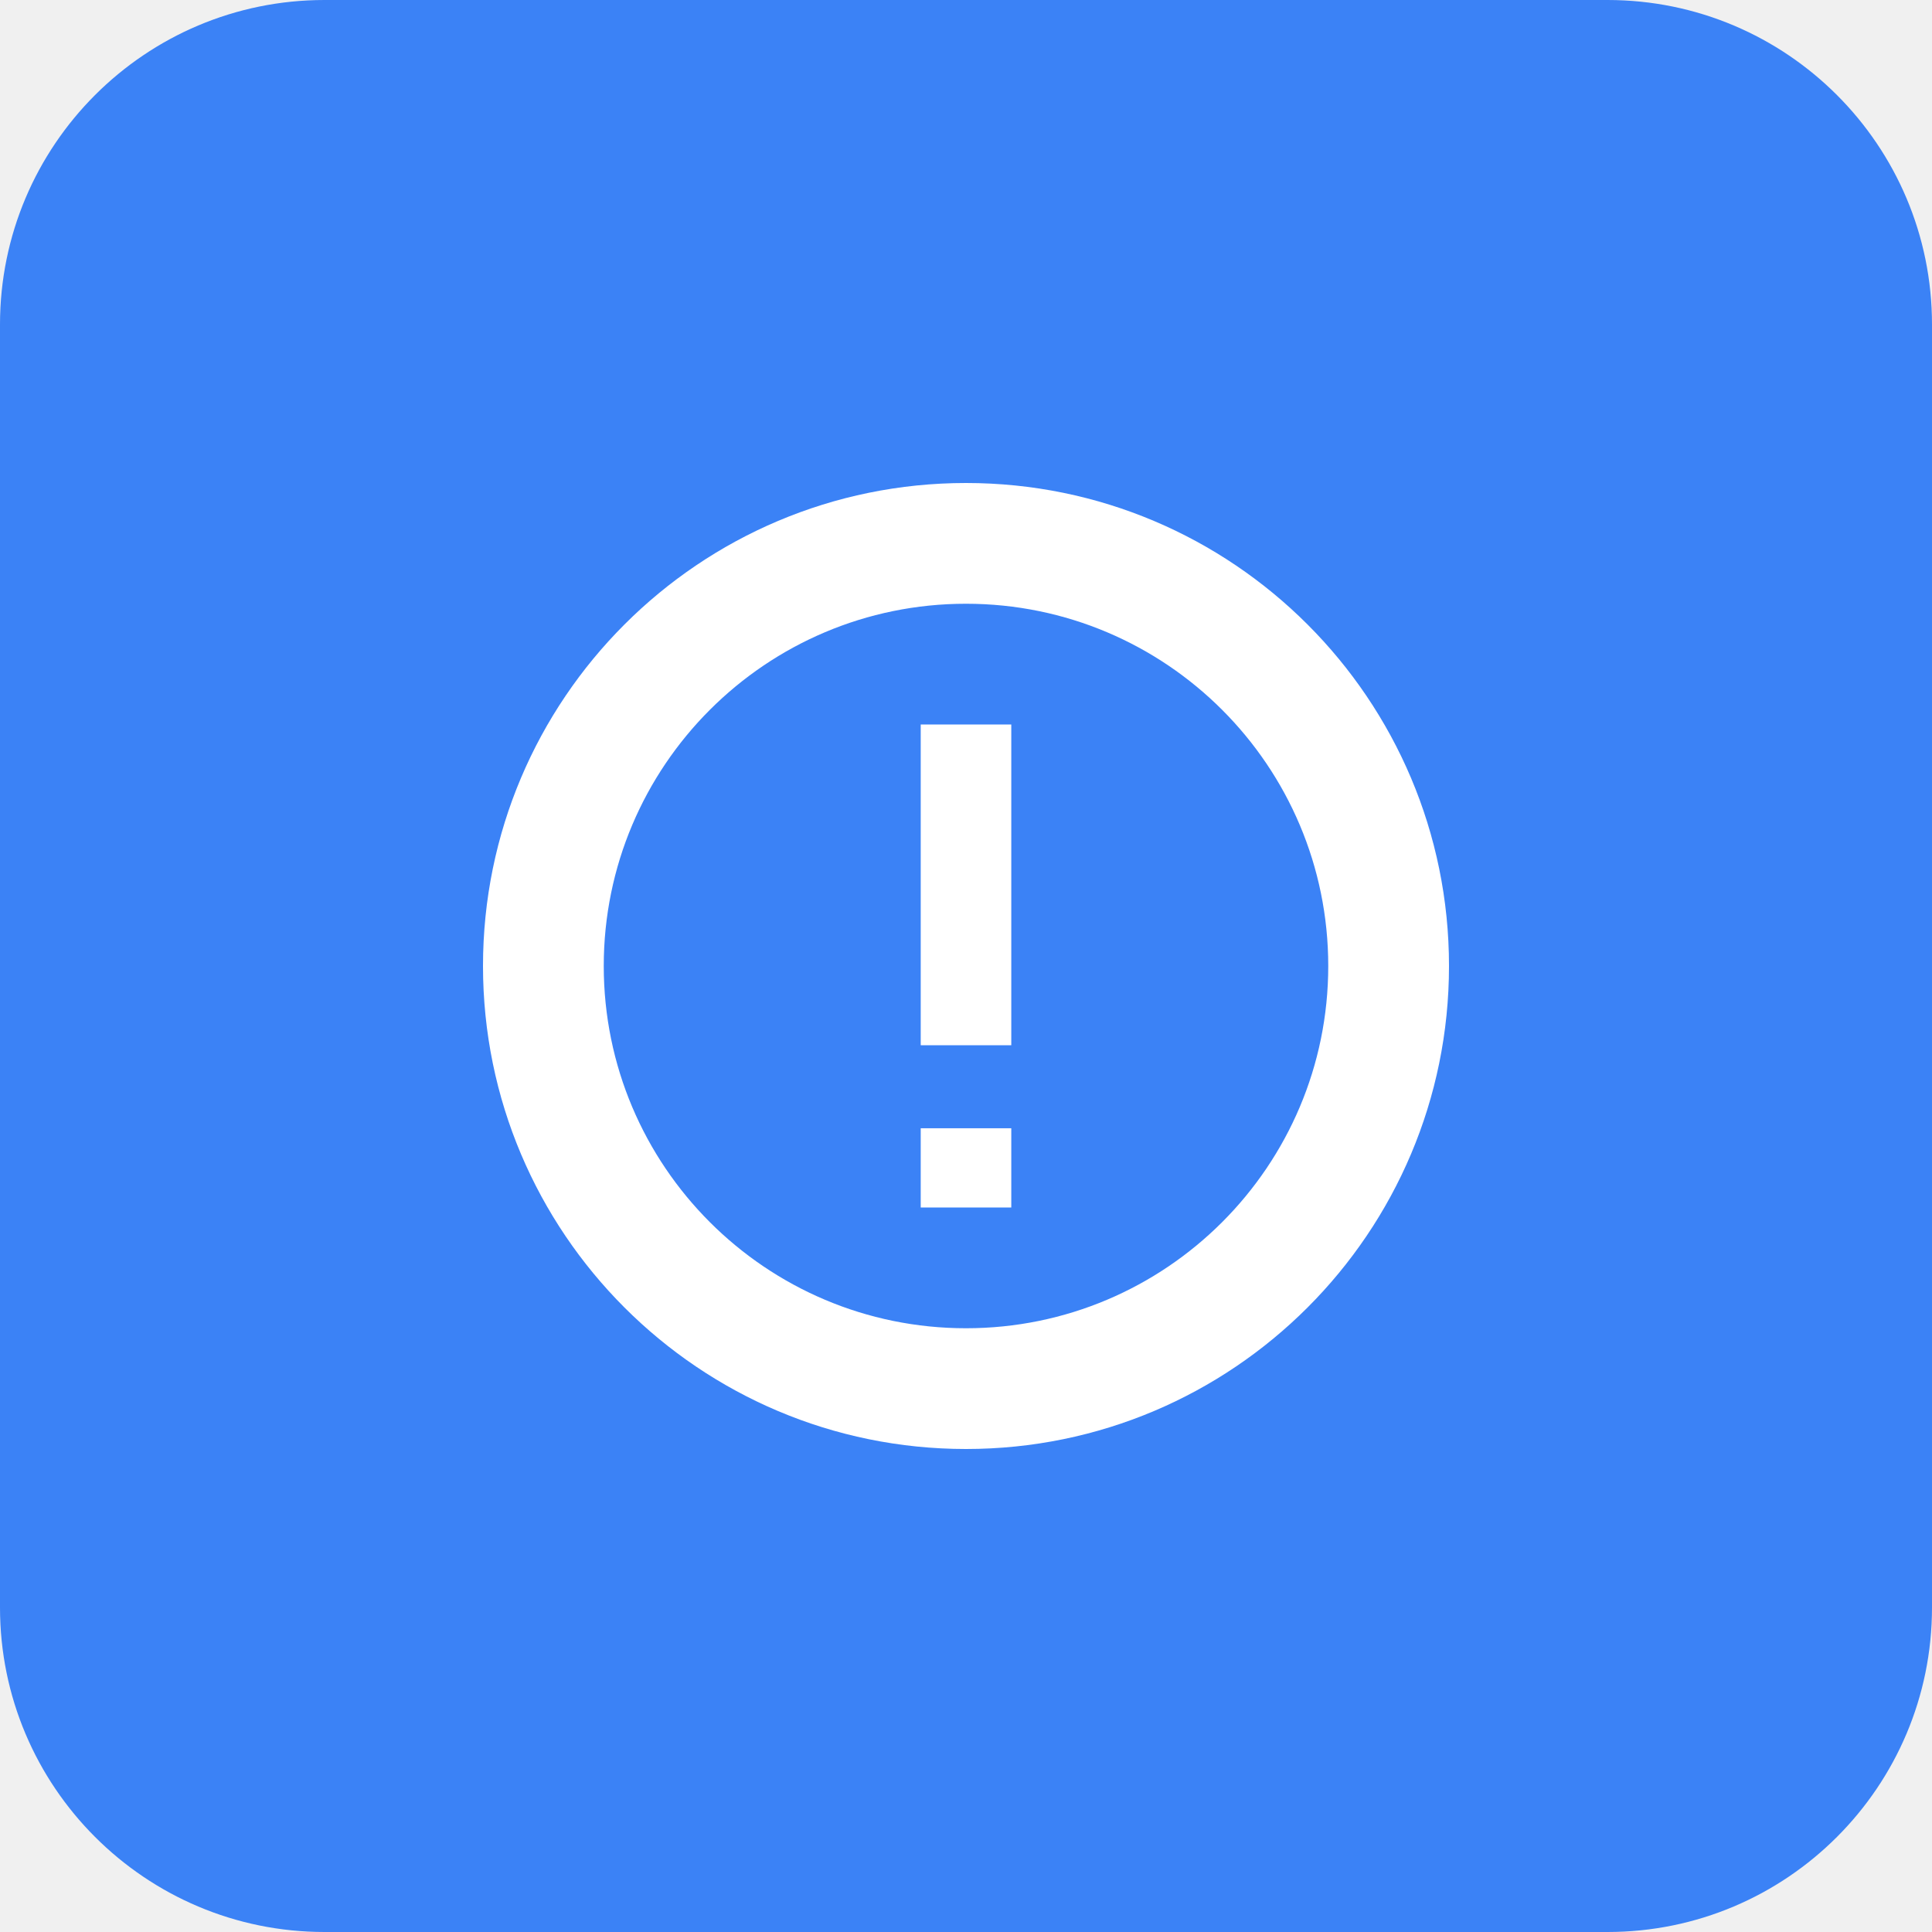
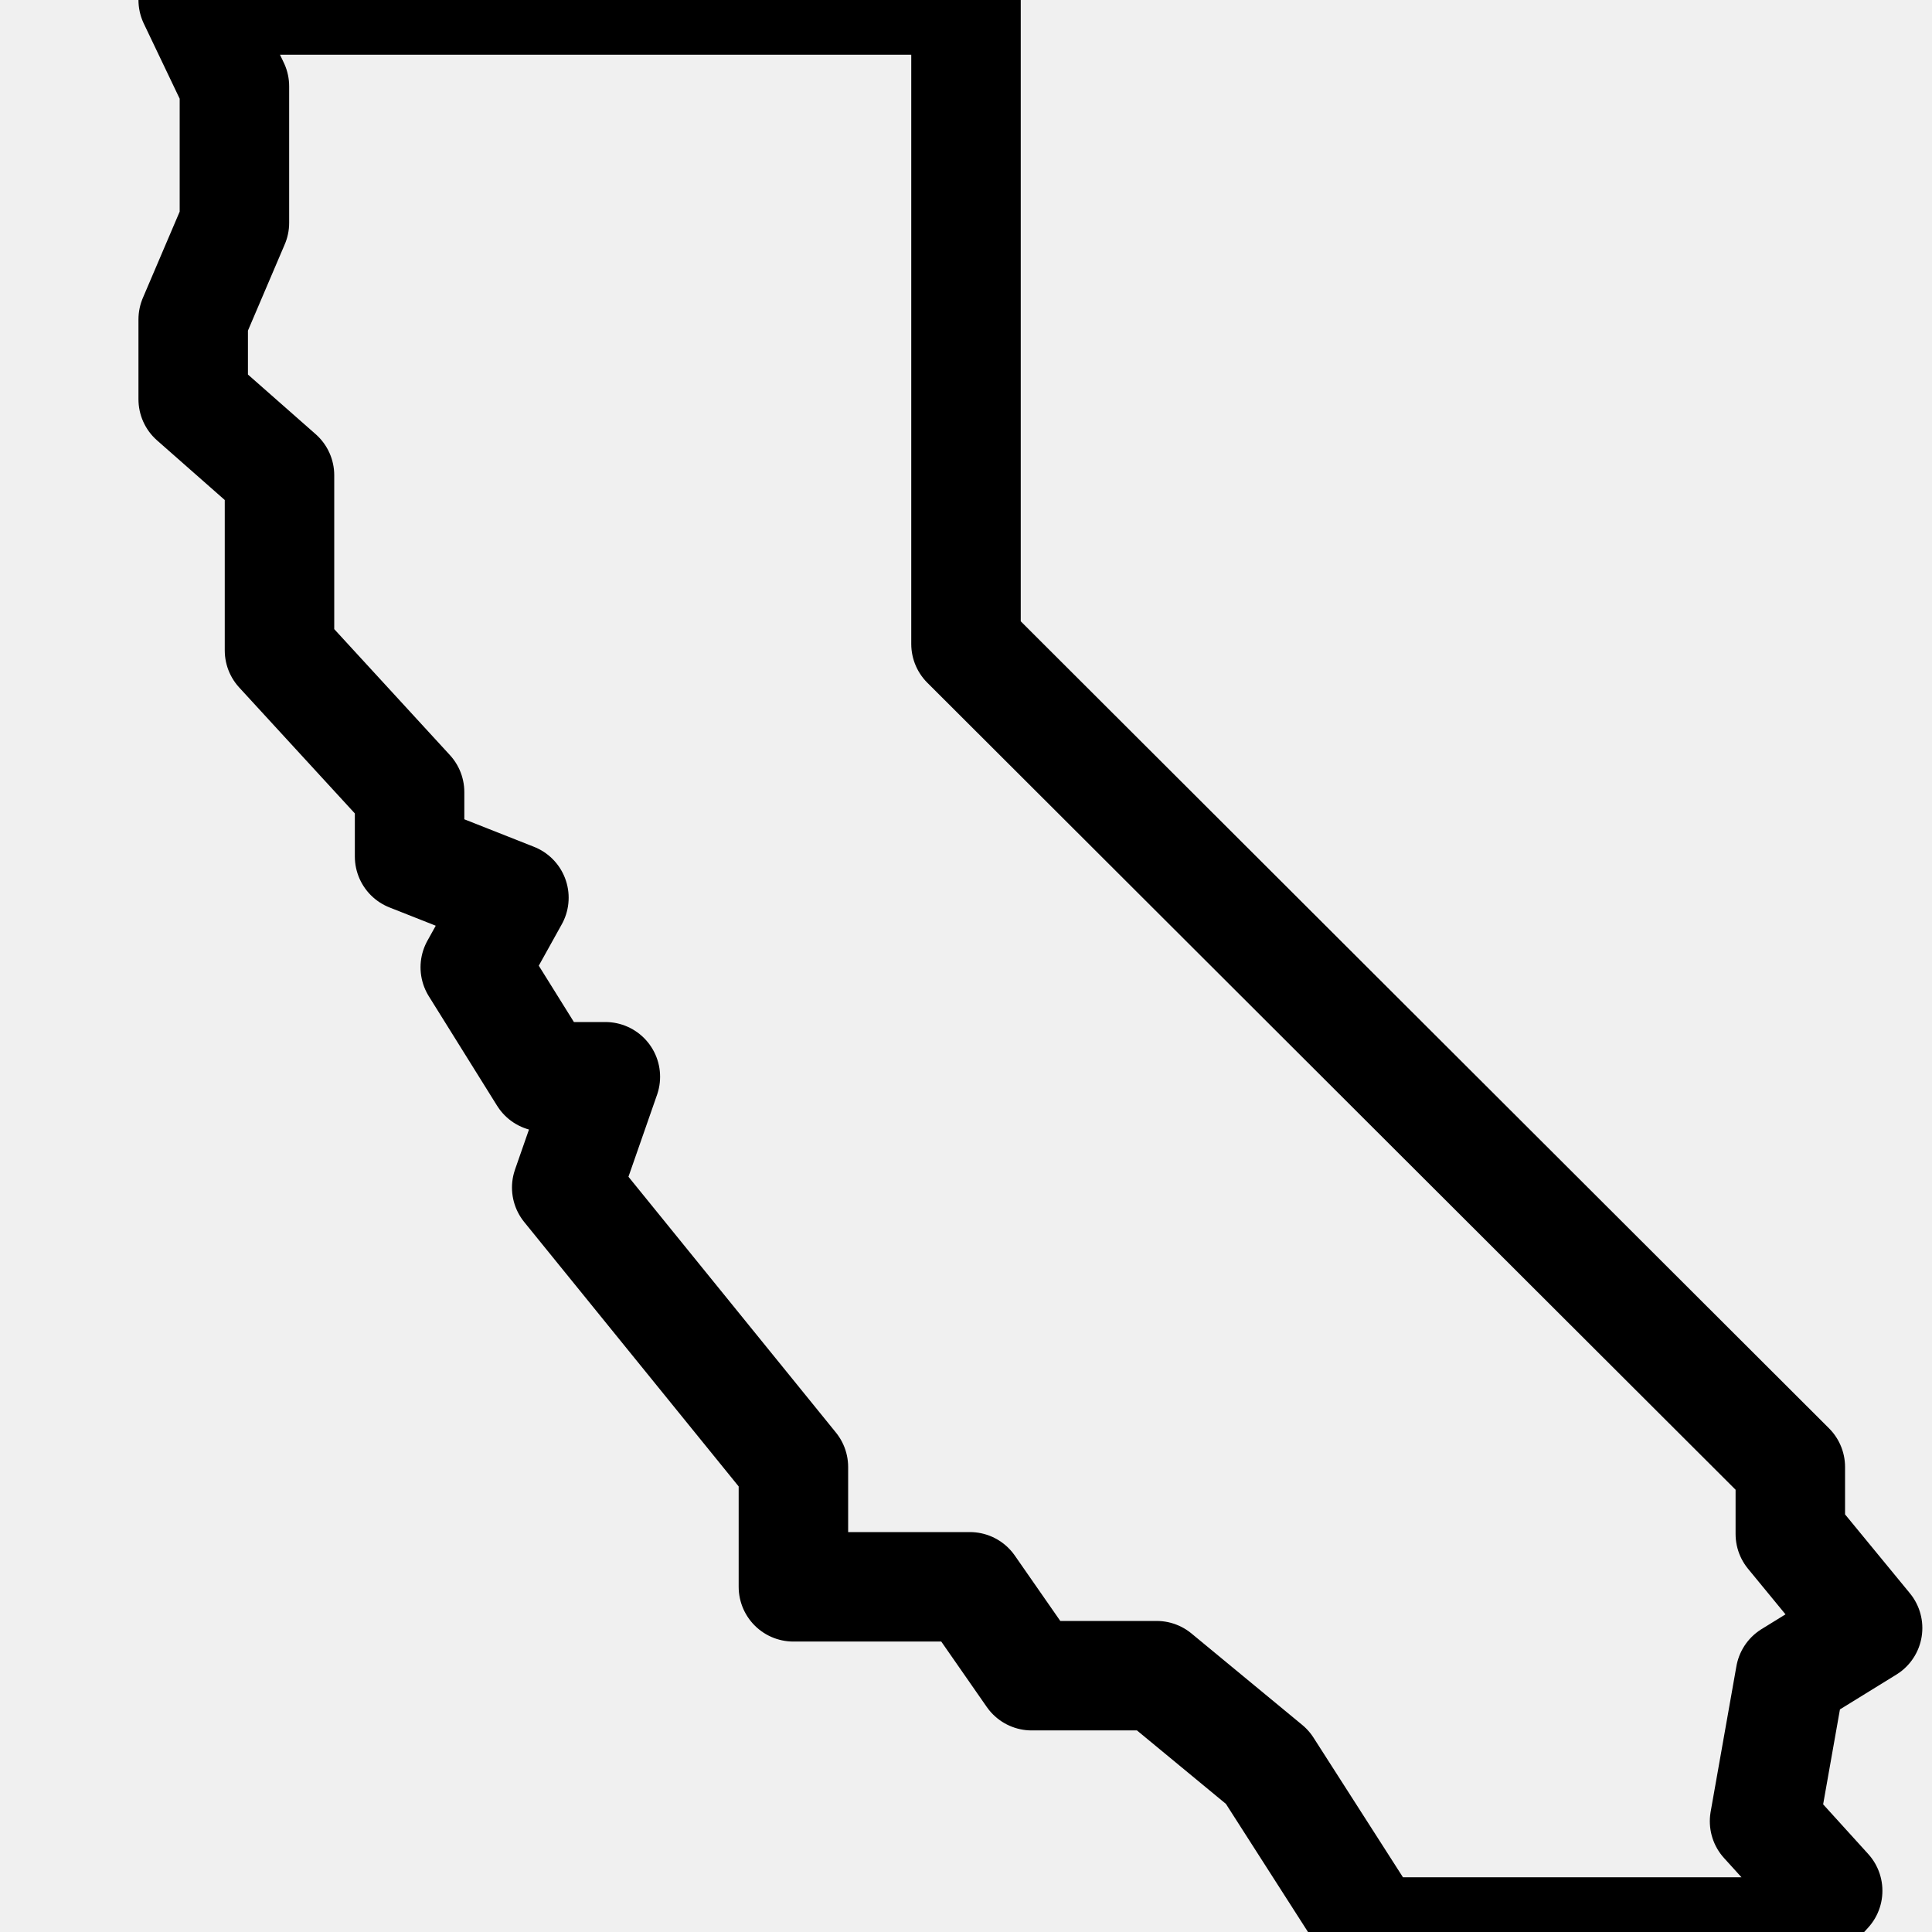
- <svg xmlns="http://www.w3.org/2000/svg" width="512" height="512" viewBox="0 0 512 512">
-   <rect width="512" height="512" fill="#3b82f6" rx="86" />
-   <g fill="white" transform="translate(128, 128)">
-     <path d="M128 0C57.31 0 0 57.31 0 128s57.31 128 128 128 128-57.31 128-128S198.69 0 128 0zm0 224c-53.02 0-96-42.98-96-96s42.98-96 96-96 96 42.98 96 96-42.98 96-96 96z" />
-     <path d="M116 64h24v85h-24z" />
-     <path d="M116 171h24v21h-24z" />
-   </g>
+ <svg xmlns="http://www.w3.org/2000/svg" viewBox="0 0 15 15">
+   <path d="M1.5 0L7.5 0L7.5 5L13.9 11.39L13.9 11.91L14.5 12.64L13.9 13.01L13.7 14.14L14.19 14.68L13.9 15L10.66 15L9.84 13.72L8.98 13.01L8.01 13.01L7.53 12.32L6.16 12.32L6.16 11.39L4.4 9.22L4.7 8.36L4.22 8.36L3.69 7.51L3.99 6.97L3.18 6.65L3.18 6.15L2.17 5.05L2.17 3.69L1.5 3.1L1.5 2.48L1.82 1.73L1.82 0.67z" fill="none" stroke="#000000" stroke-width="0.85" stroke-linejoin="round" stroke-linecap="round" />
</svg>
